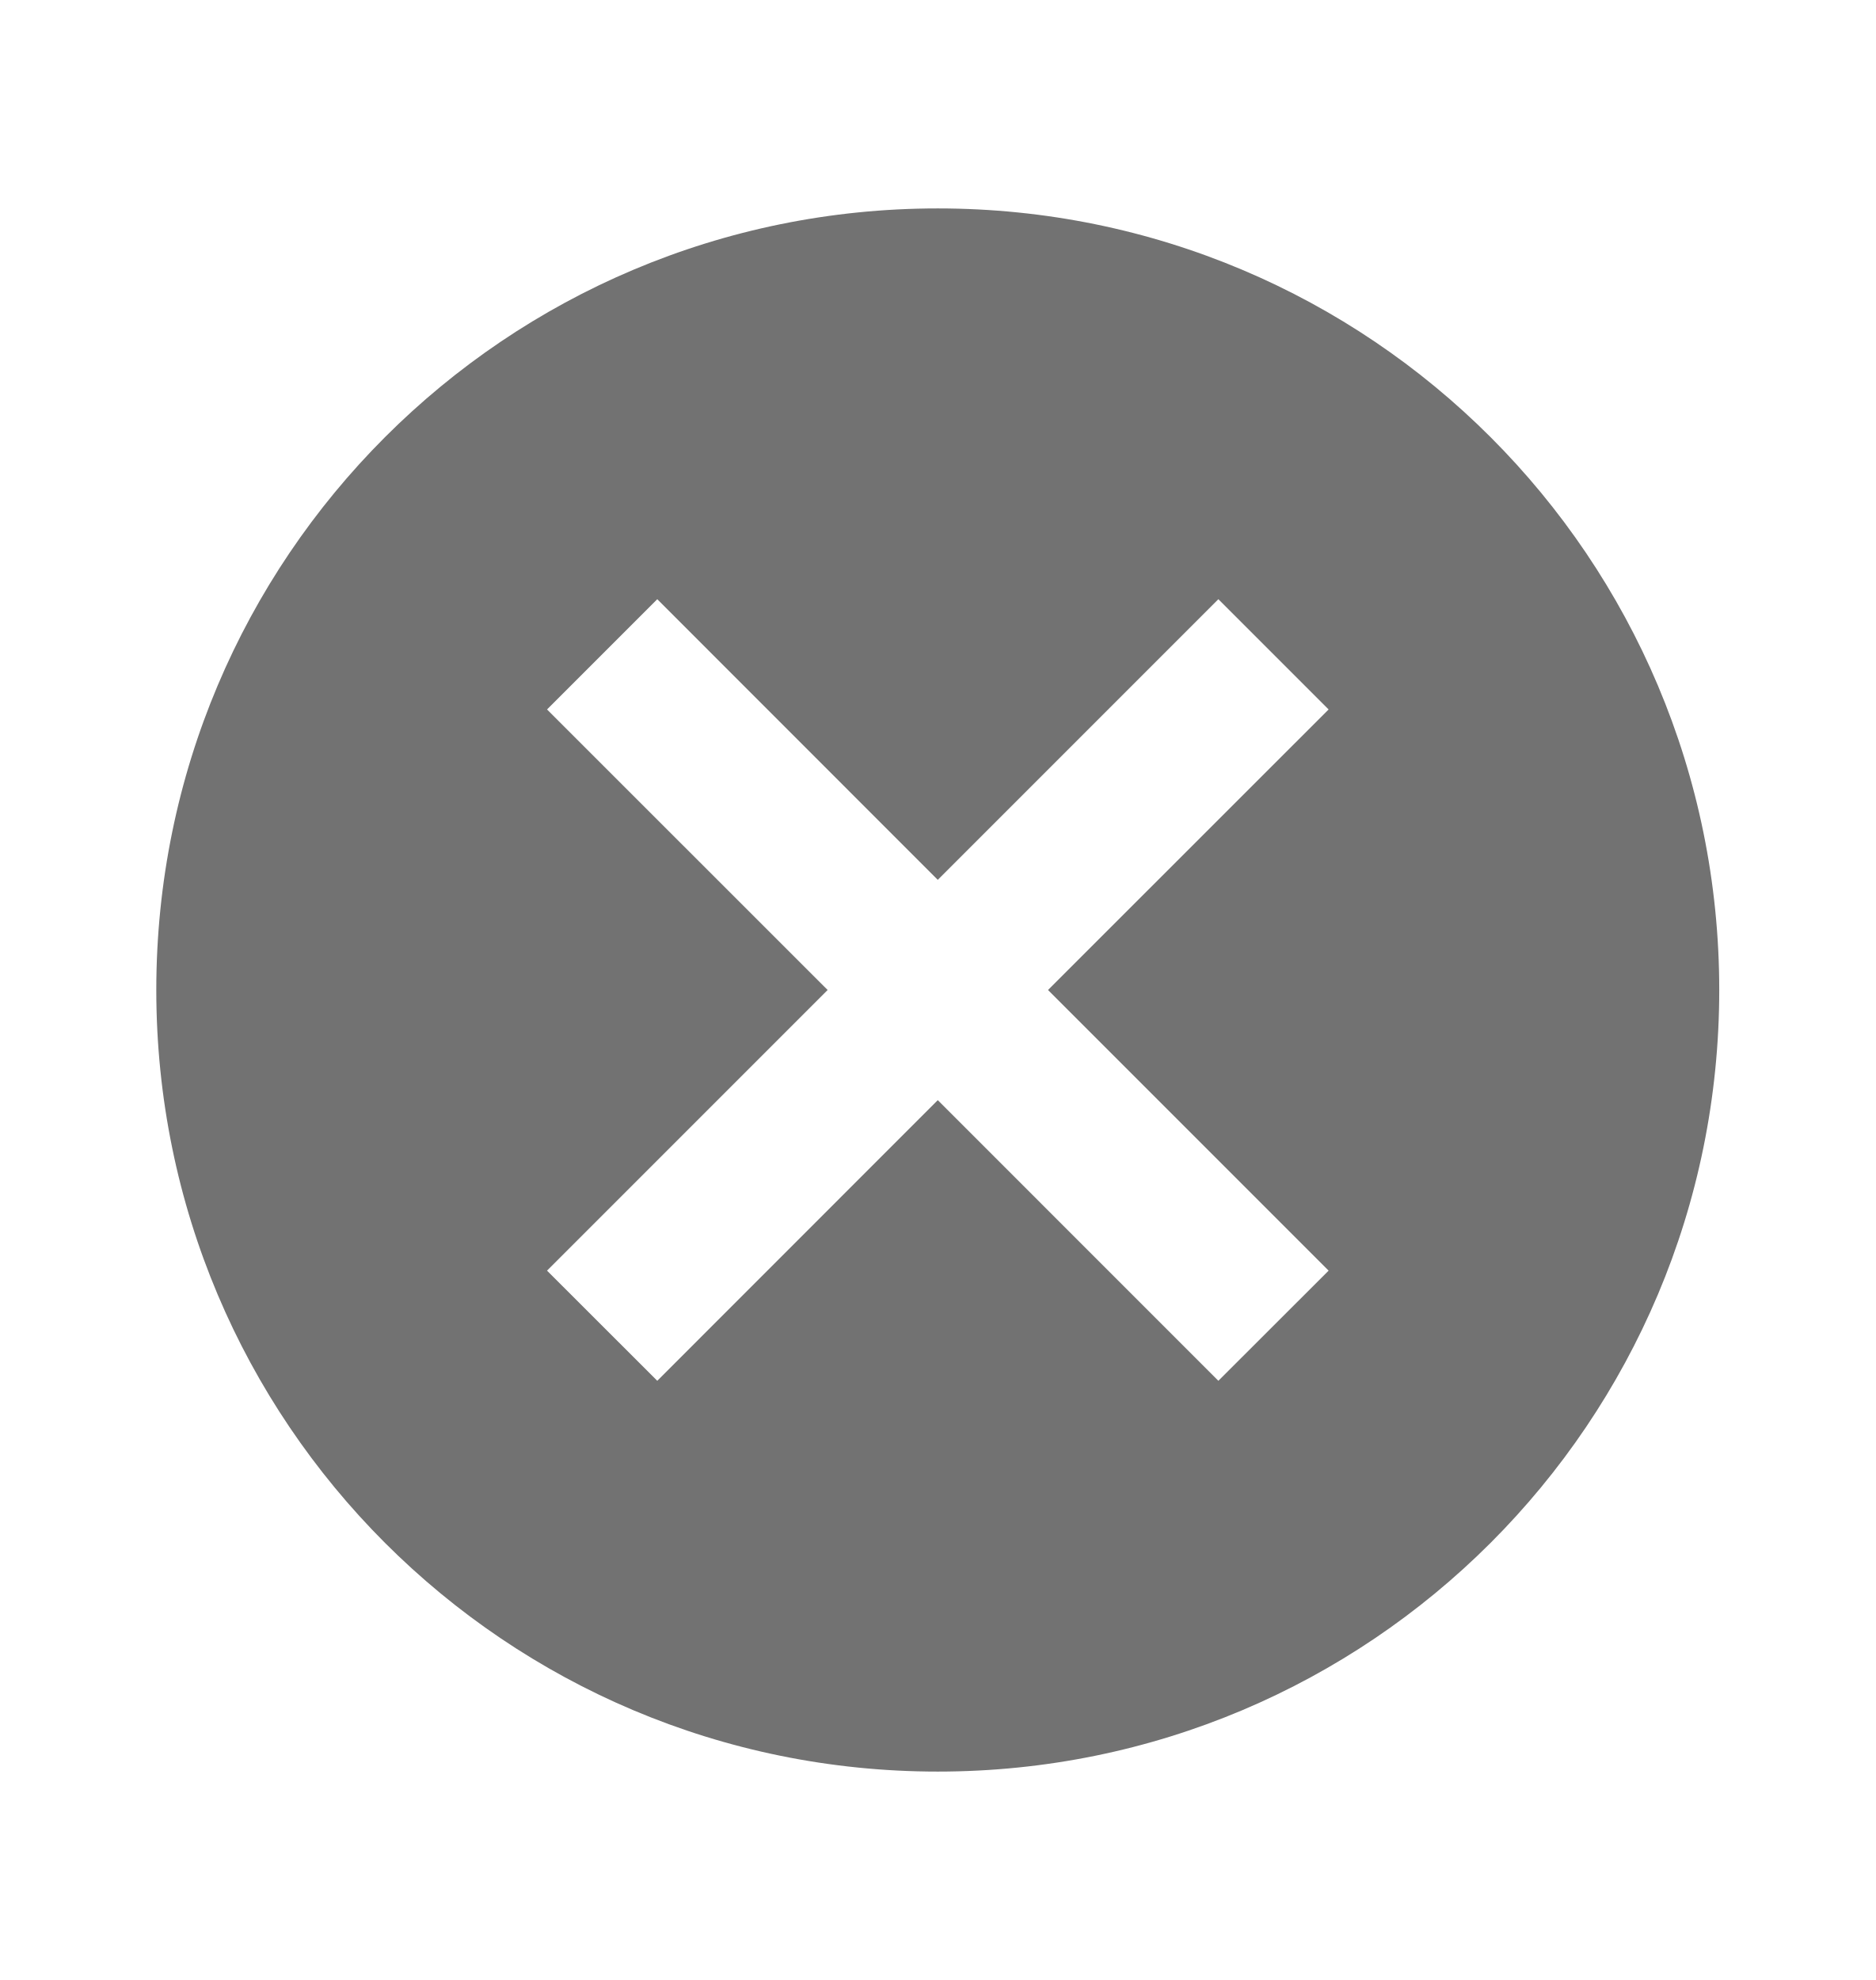
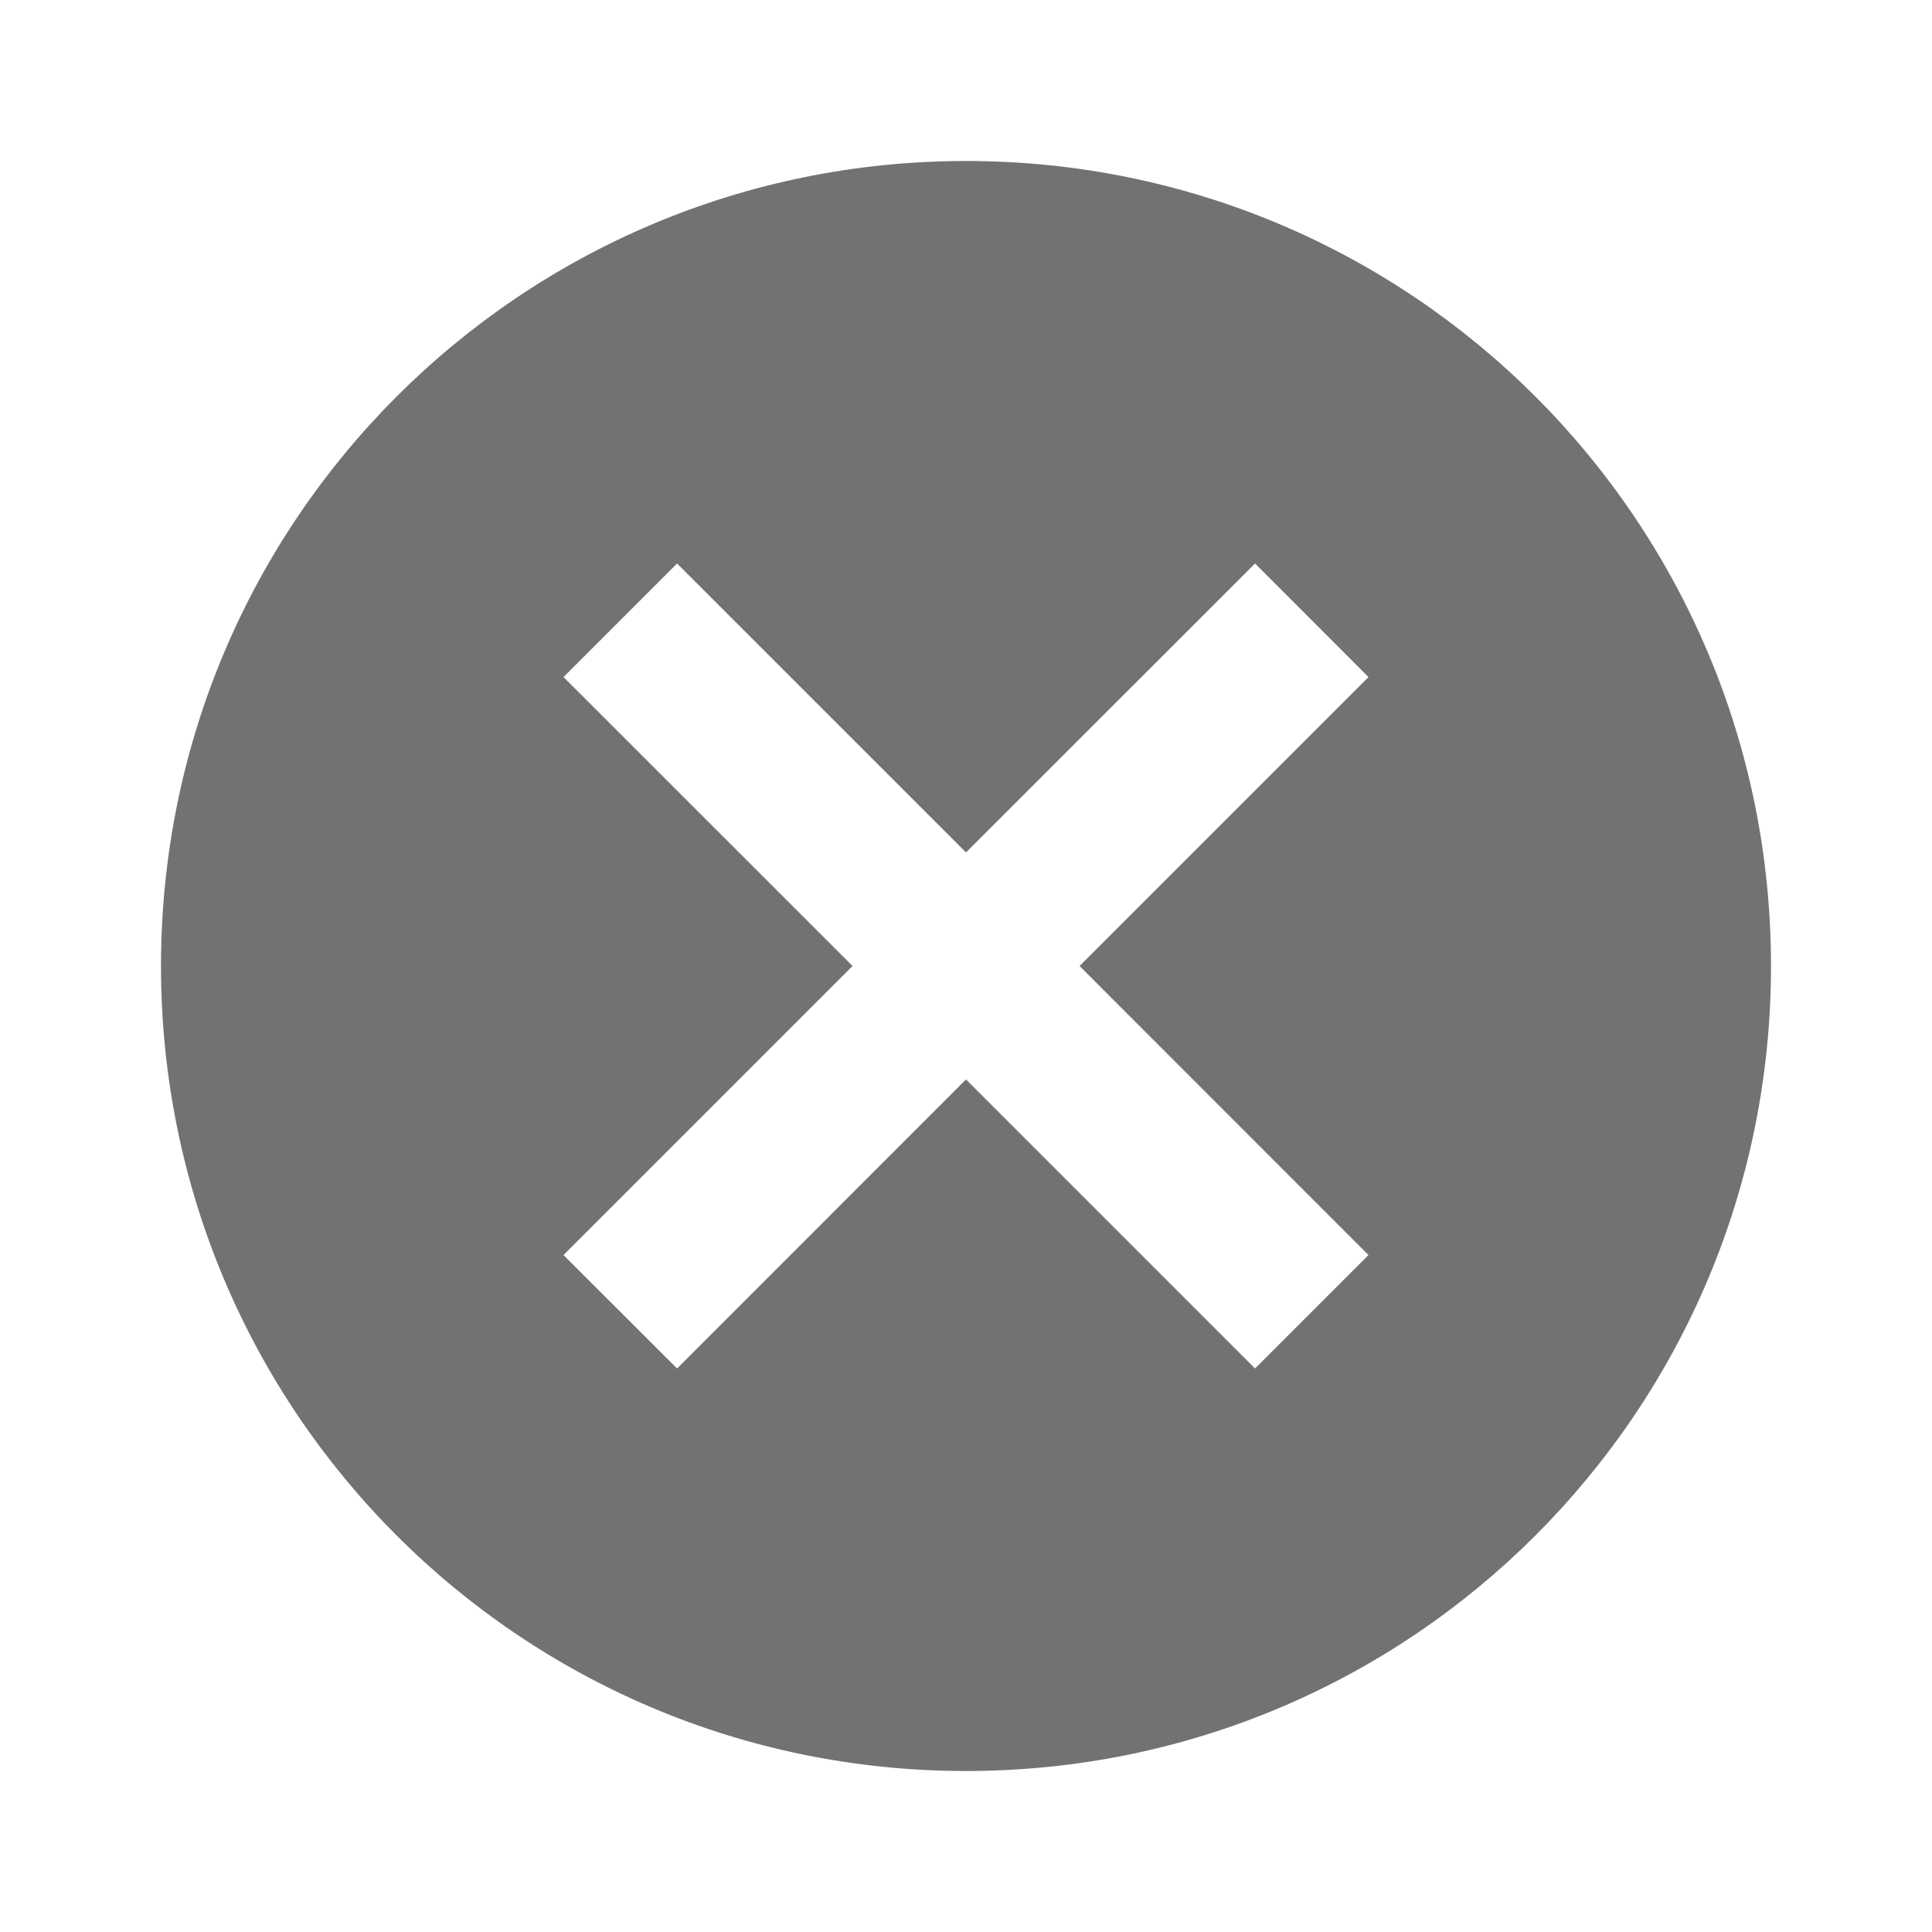
- <svg xmlns="http://www.w3.org/2000/svg" width="18" height="19" viewBox="0 0 18 19" fill="none">
-   <path d="M9 2C13.148 2 16.5 5.353 16.5 9.5C16.5 13.648 13.148 17 9 17C4.853 17 1.5 13.648 1.5 9.5C1.5 5.353 4.853 2 9 2ZM11.693 5.75L9 8.443L6.308 5.75L5.25 6.808L7.943 9.5L5.25 12.193L6.308 13.25L9 10.557L11.693 13.25L12.751 12.193L10.058 9.5L12.751 6.808L11.693 5.75Z" fill="#727272" />
+ <svg xmlns="http://www.w3.org/2000/svg" width="18" height="18" viewBox="0 0 18 18" fill="none">
+   <path d="M9 1.5C13.148 1.5 16.5 4.853 16.5 9C16.5 13.148 13.148 16.5 9 16.5C4.853 16.5 1.5 13.148 1.5 9C1.5 4.853 4.853 1.5 9 1.5ZM11.693 5.25L9 7.942L6.308 5.25L5.25 6.308L7.943 9L5.25 11.693L6.308 12.75L9 10.057L11.693 12.75L12.75 11.693L10.058 9L12.75 6.308L11.693 5.25Z" fill="#727272" />
</svg>
